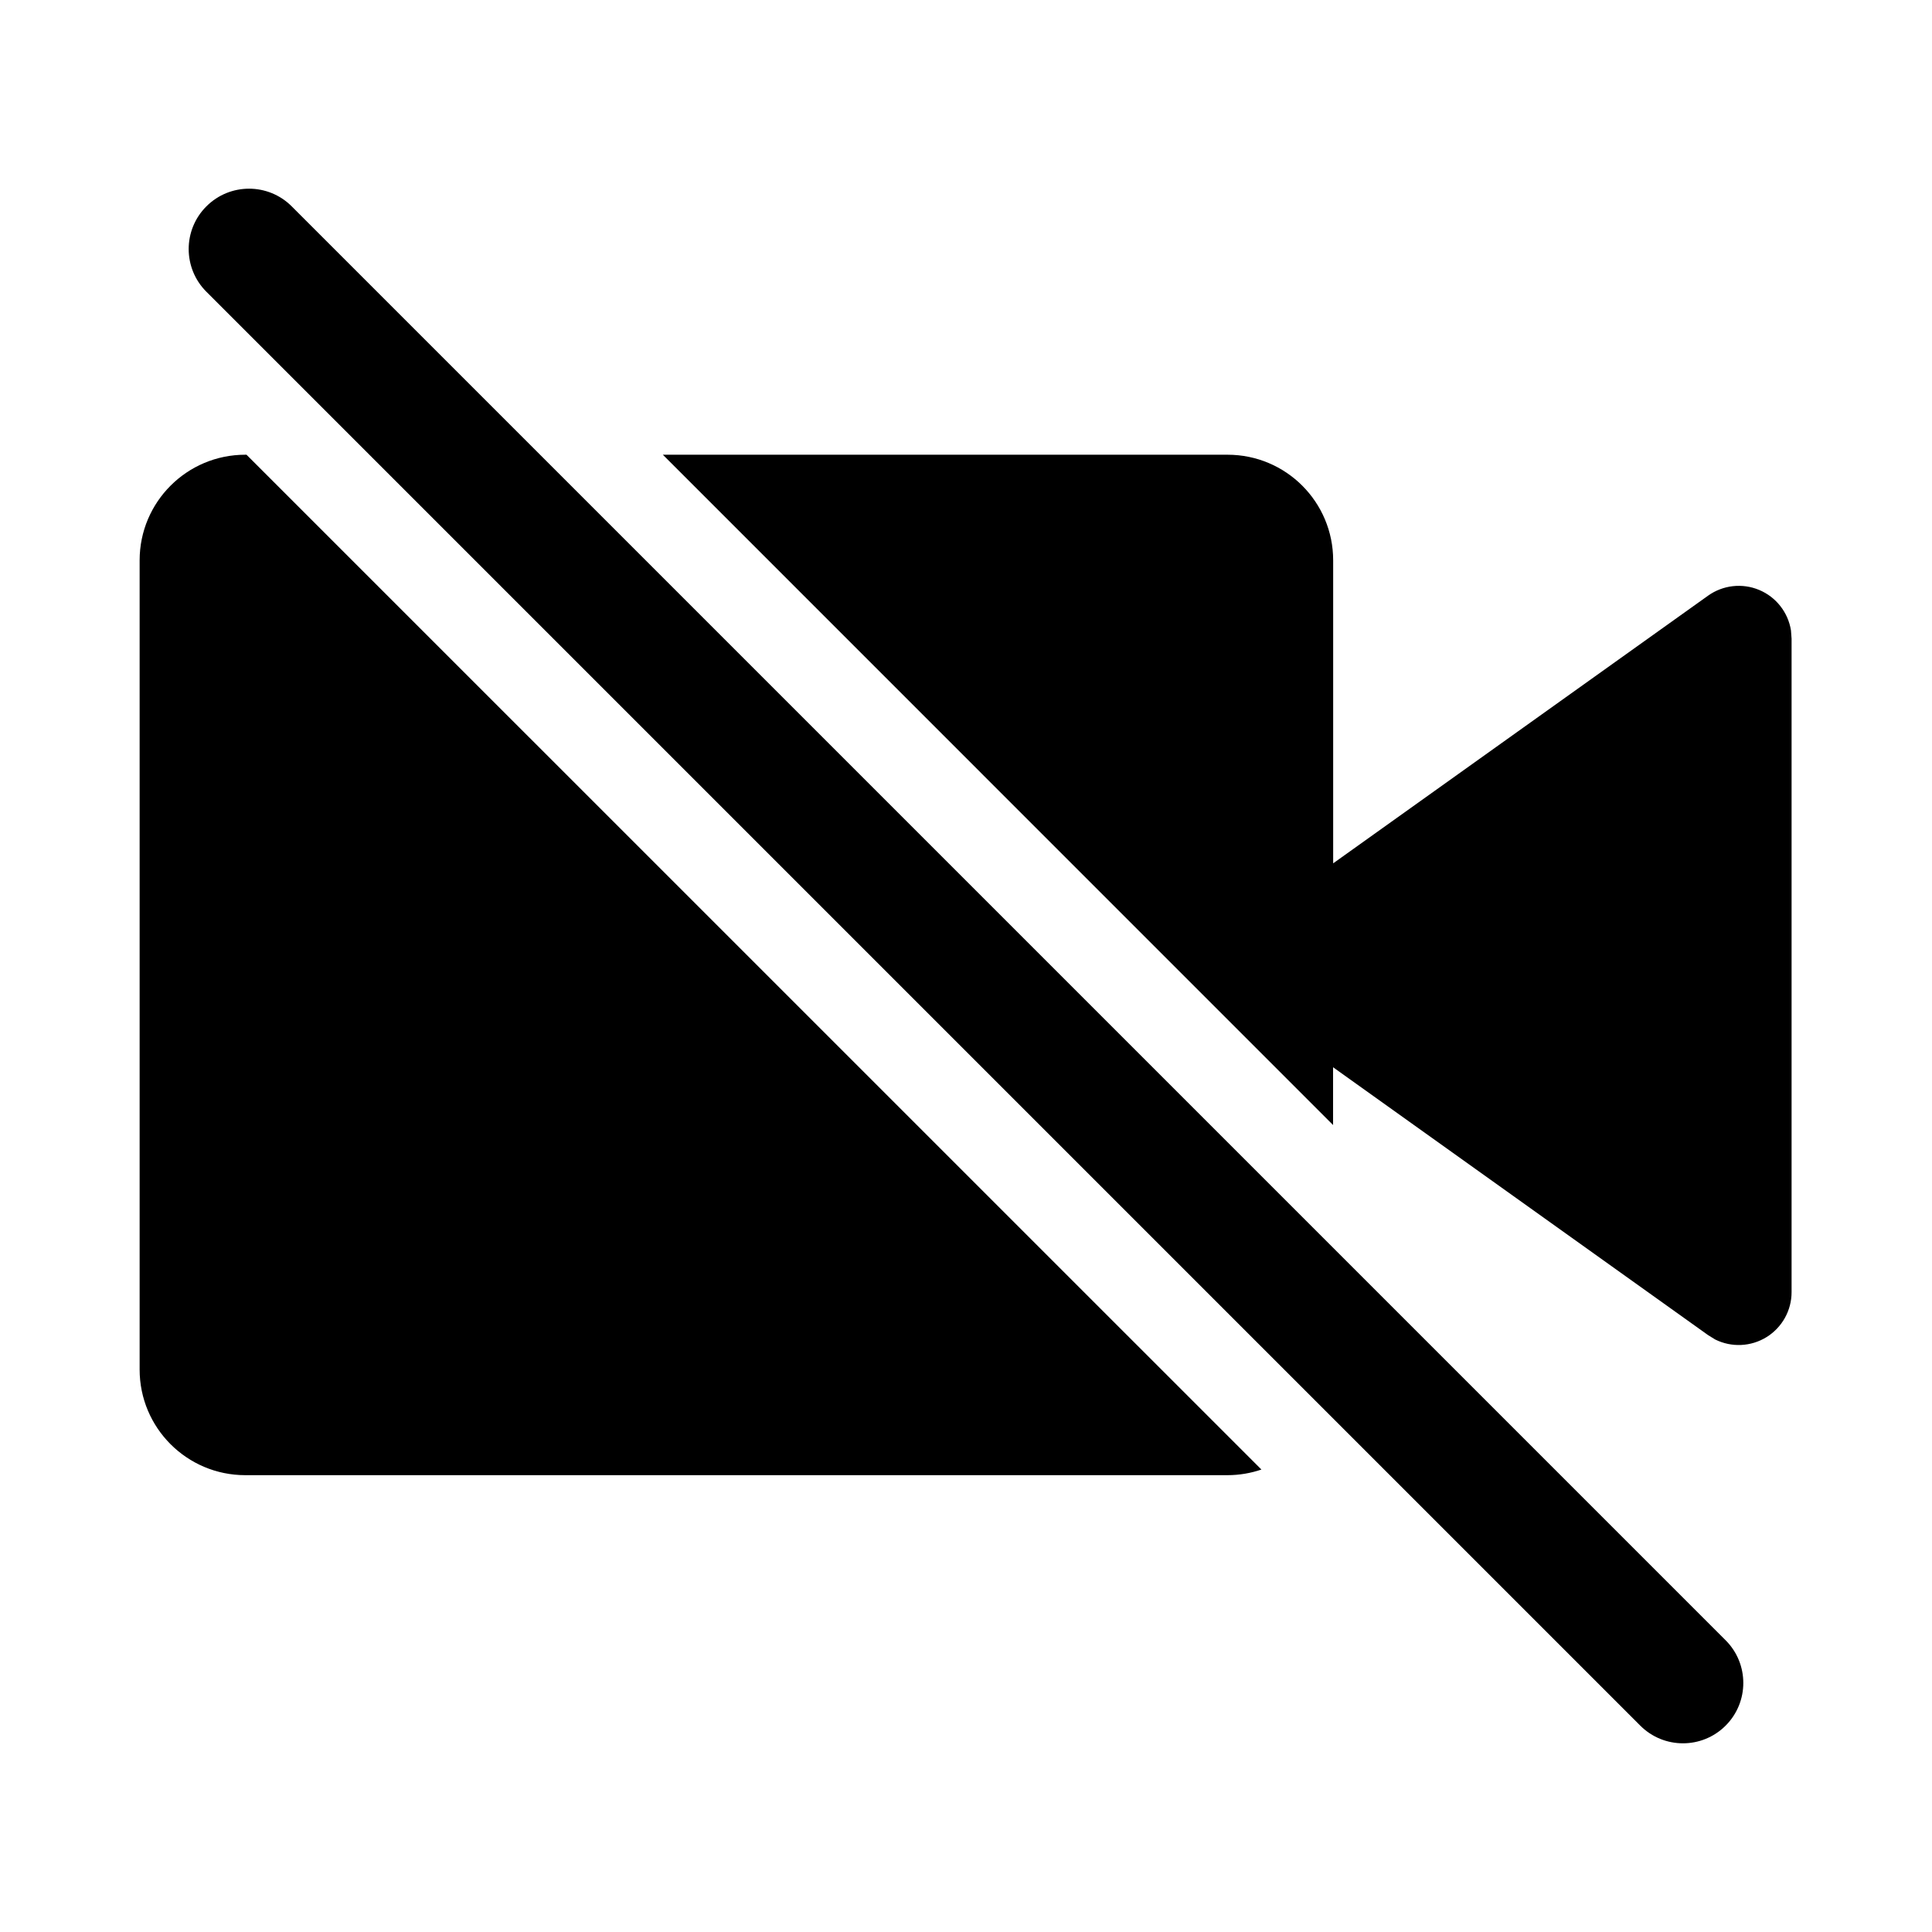
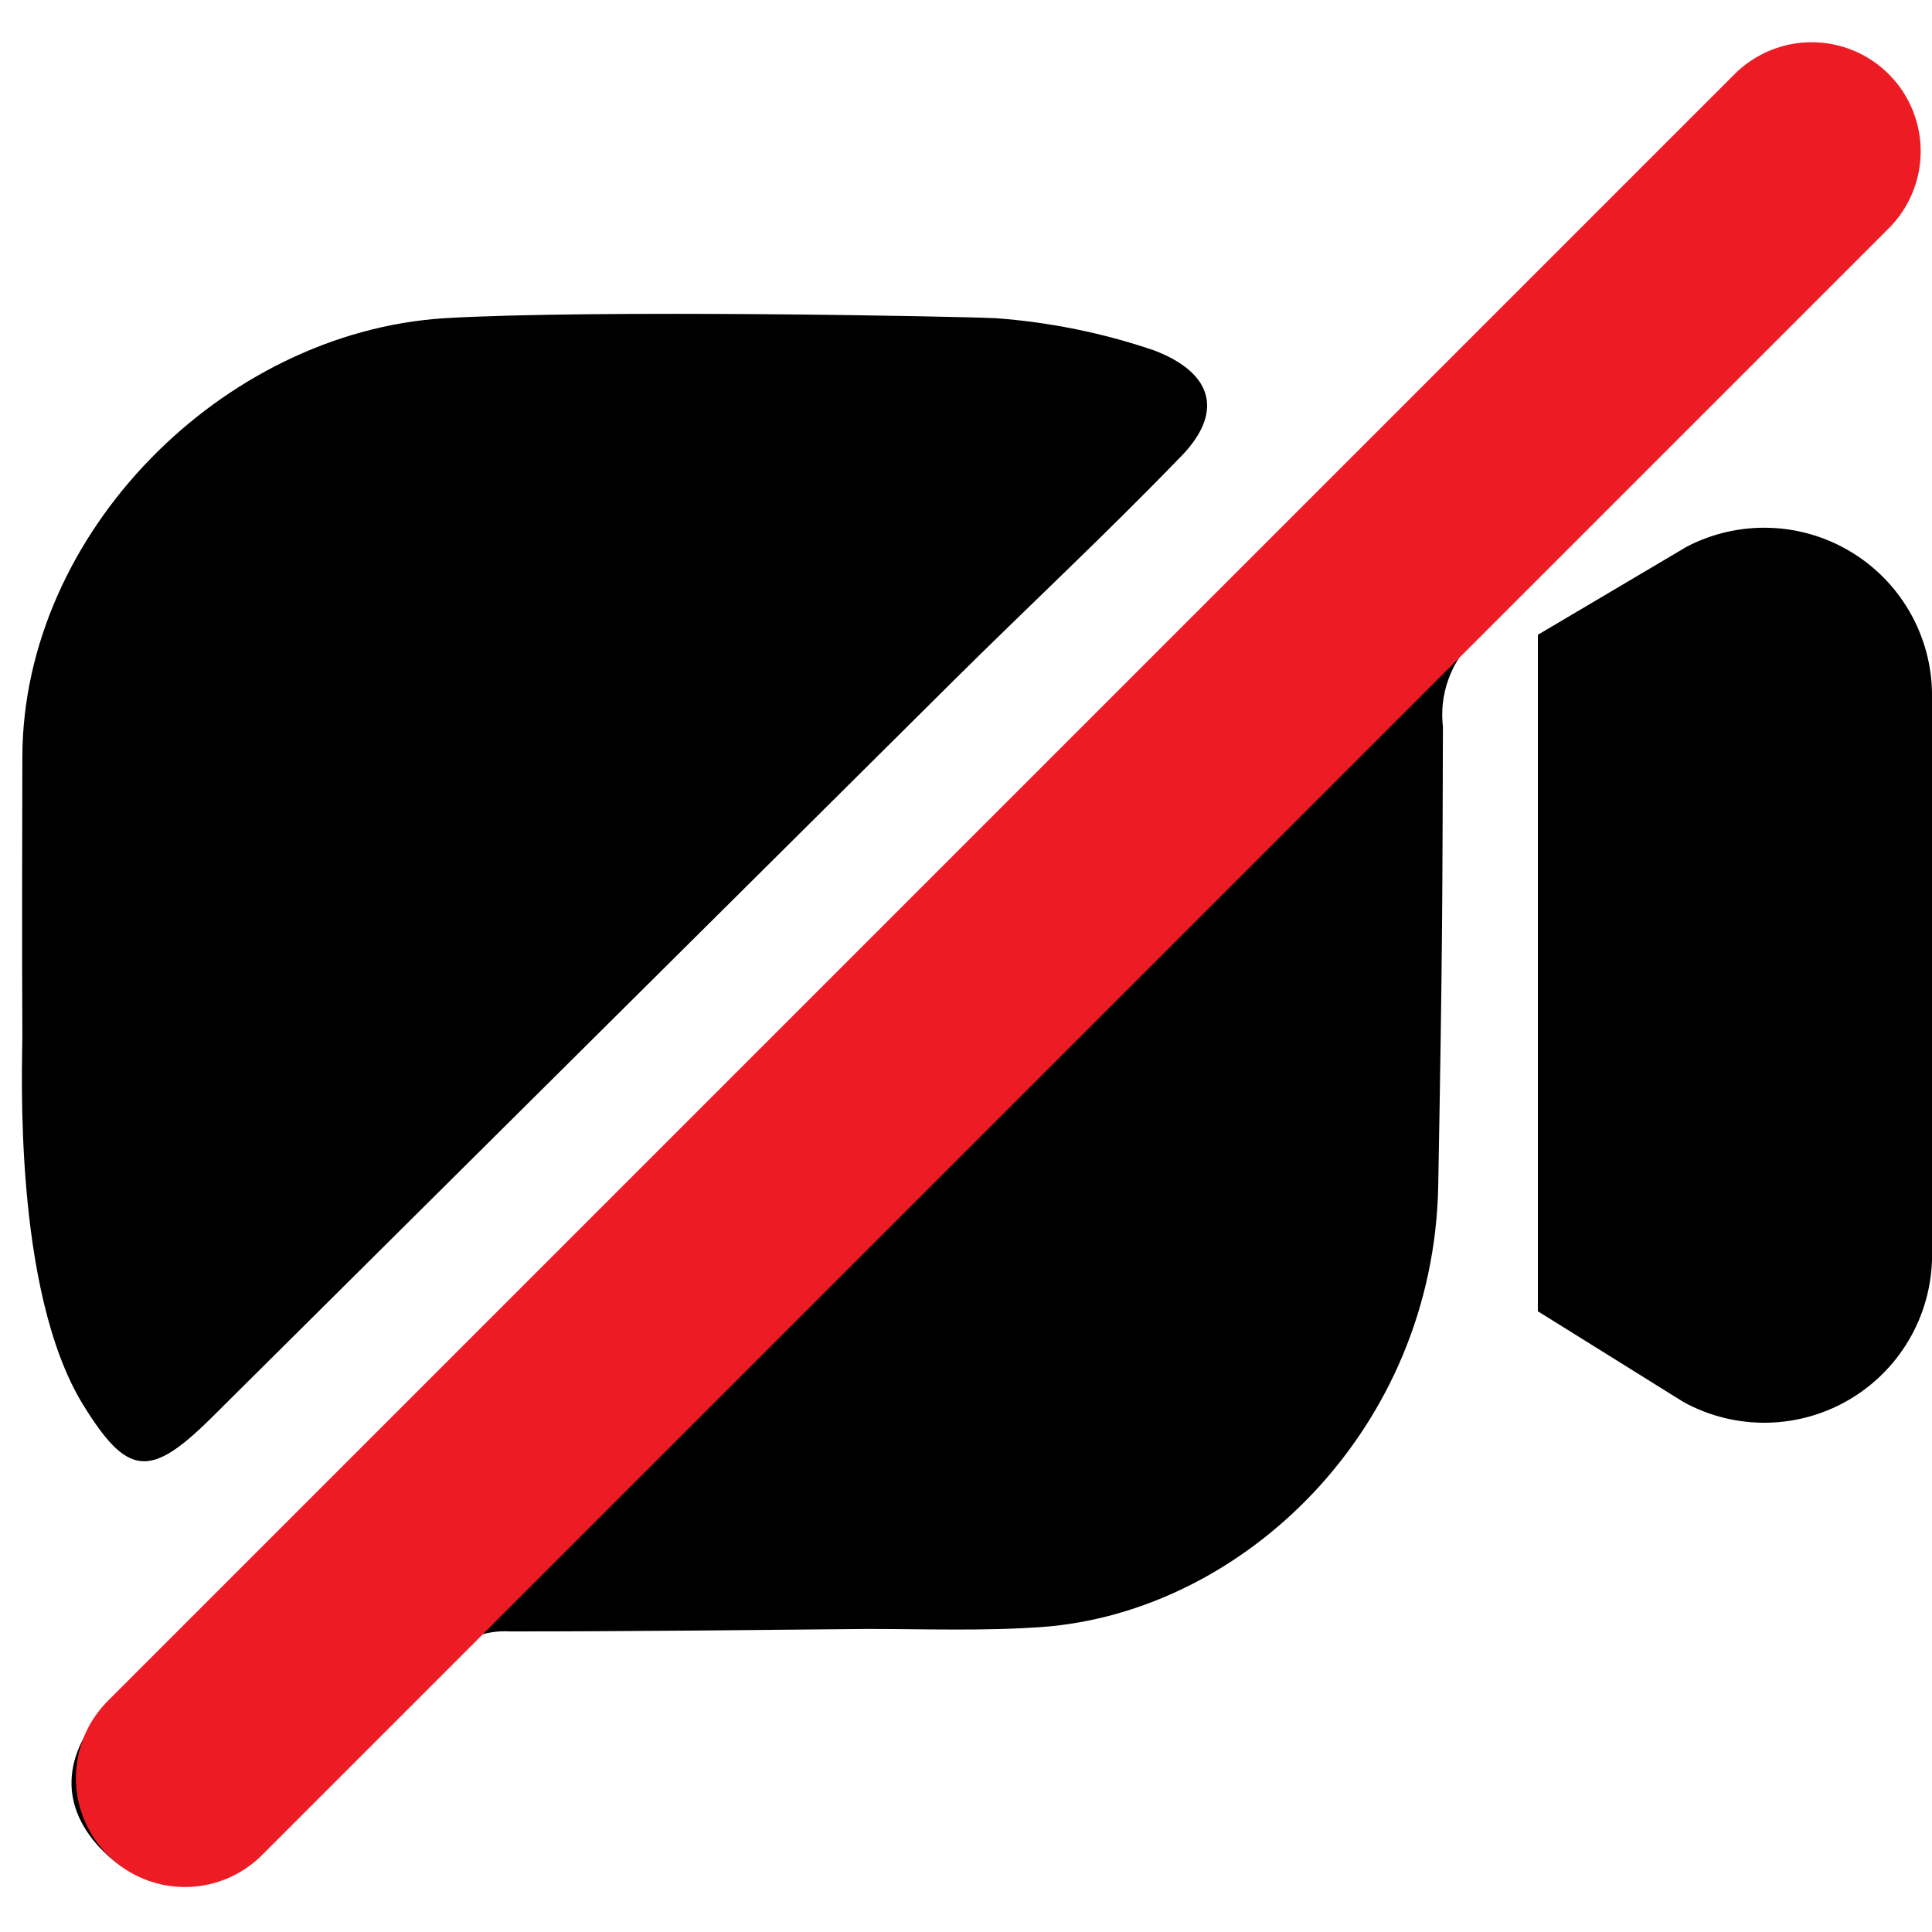
- <svg xmlns="http://www.w3.org/2000/svg" t="1656415413688" class="icon" viewBox="0 0 1024 1024" version="1.1" p-id="53384" width="200" height="200">
+ <svg xmlns="http://www.w3.org/2000/svg" id="图层_1" data-name="图层 1" viewBox="0 0 70 70">
  <defs>
-     <style type="text/css">@font-face { font-family: feedback-iconfont; src: url("//at.alicdn.com/t/font_1031158_u69w8yhxdu.woff2?t=1630033759944") format("woff2"), url("//at.alicdn.com/t/font_1031158_u69w8yhxdu.woff?t=1630033759944") format("woff"), url("//at.alicdn.com/t/font_1031158_u69w8yhxdu.ttf?t=1630033759944") format("truetype"); }
- </style>
+     <style>.cls-1{fill:;}.cls-2{fill:none;stroke:#ed1c24;stroke-linecap:round;stroke-miterlimit:10;stroke-width:7.9px;}</style>
  </defs>
-   <path d="M109.382 109.382a31.977 31.977 0 0 1 45.242 0L914.618 869.376a31.977 31.977 0 1 1-45.242 45.242L109.382 154.624a31.977 31.977 0 0 1 0-45.242z m21.271 131.631l537.926 537.879c-5.632 1.908-11.683 2.979-17.967 2.979H130.001a55.994 55.994 0 0 1-55.994-56.041V297.007c0-30.953 25.088-55.994 55.994-55.994h0.652z m519.959 0c30.953 0 55.994 25.041 55.994 55.994v160.582l198.703-141.871a28.02 28.02 0 0 1 43.939 18.385l0.326 4.422v346.298a28.02 28.02 0 0 1-40.495 25.135l-3.77-2.327-198.749-141.964v30.627L351.325 241.012h299.334z" fill="" p-id="53385" />
+   <path class="cls-1" d="M55.72,23l5.39-3.19A6.08,6.08,0,0,1,70,25.35V45.29a6.08,6.08,0,0,1-9,5.51l-5.28-3.29Z" />
+   <path class="cls-1" d="M67.23,3c-1.59-1.07-3.48-.75-5.29,1Q33,32.79,4.13,61.54c-1.9,1.89-2,3.79-.53,5.39,1.68,1.78,3.78,1.76,5.75-.15Q12.74,63.5,16,60.11a3.12,3.12,0,0,1,2.49-1c4.31,0,8.61-.05,12.92-.09,2.11,0,4.24.08,6.34-.07,7.32-.54,14.2-7.18,14.36-16s.15-10.61.17-16.61a3.8,3.8,0,0,1,1.13-3.17q7-6.93,14-13.93C69.5,7,69.39,4.47,67.23,3Z" />
+   <path class="cls-1" d="M41.8,12.69a23,23,0,0,0-5.71-1.16c-1.35-.07-14.58-.32-20,0C8.05,12.05.83,19.32.81,27.42s0,9,0,10.1S.46,46.72,3,50.88c1.61,2.61,2.42,2.71,4.65.5Q21.12,38,34.56,24.65c2.69-2.67,5.47-5.26,8.12-8C44.37,15,44,13.52,41.8,12.69Z" />
+   <line class="cls-2" x1="65.64" y1="5.48" x2="6.7" y2="64.42" />
</svg>
